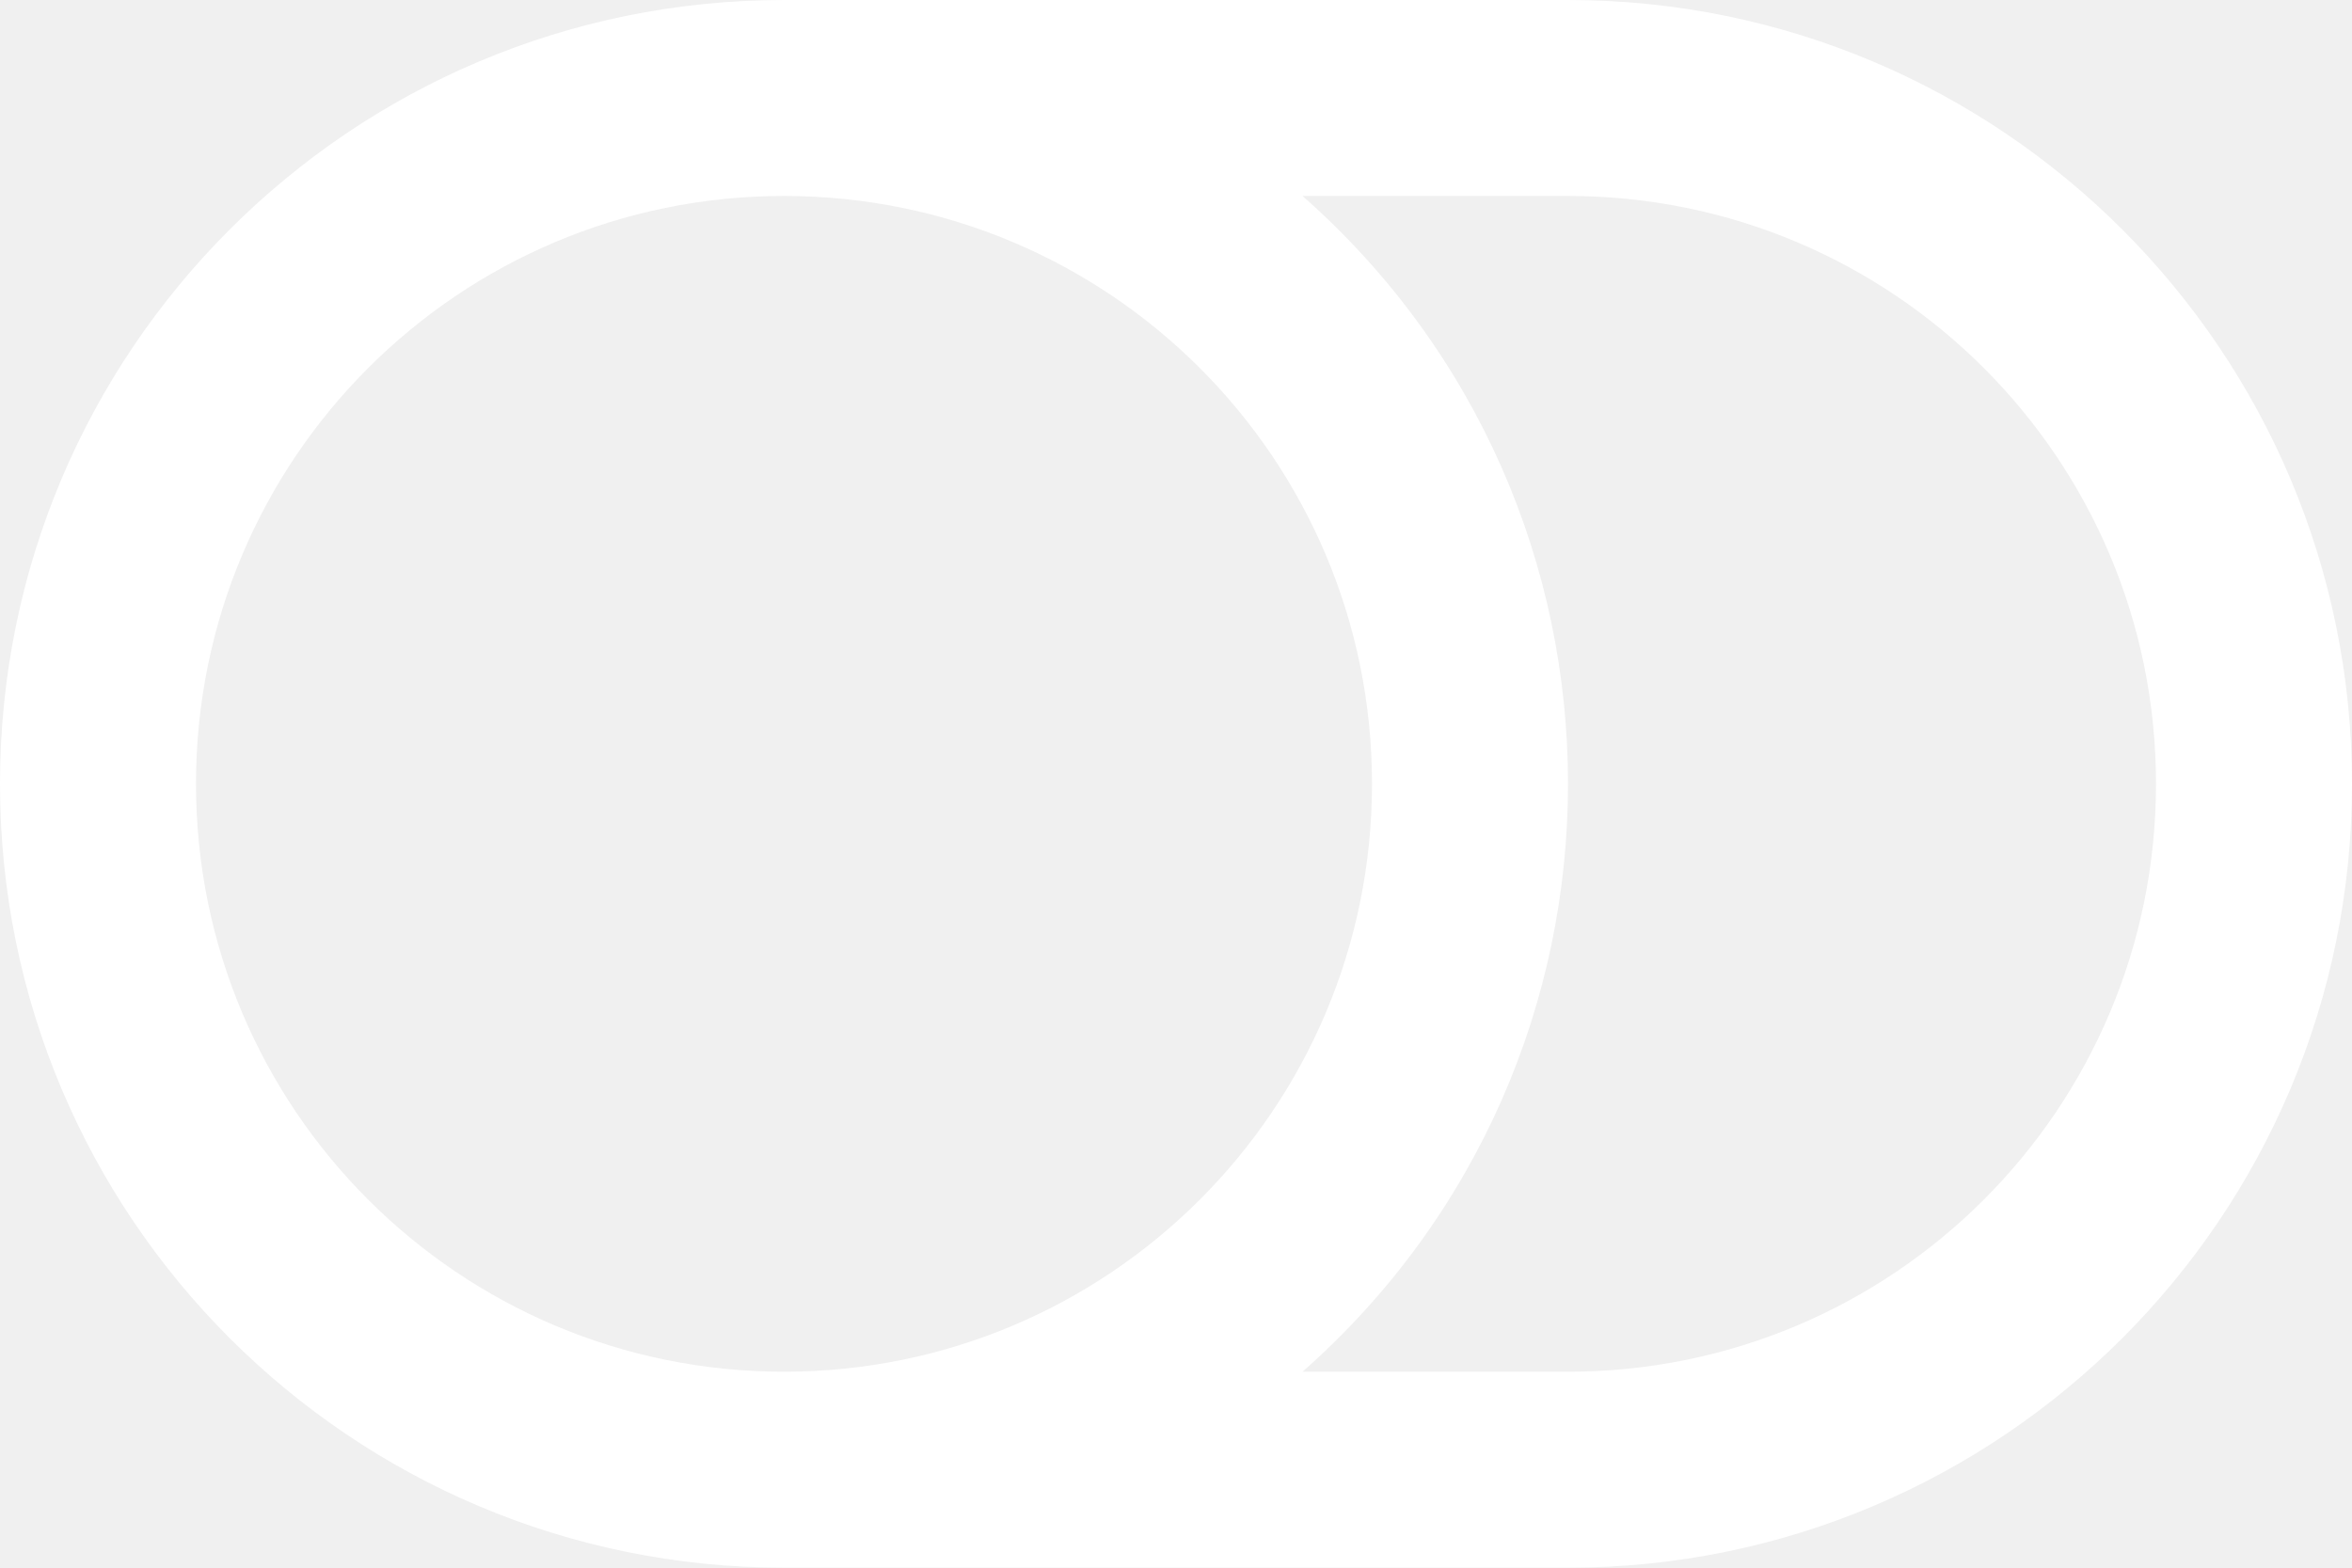
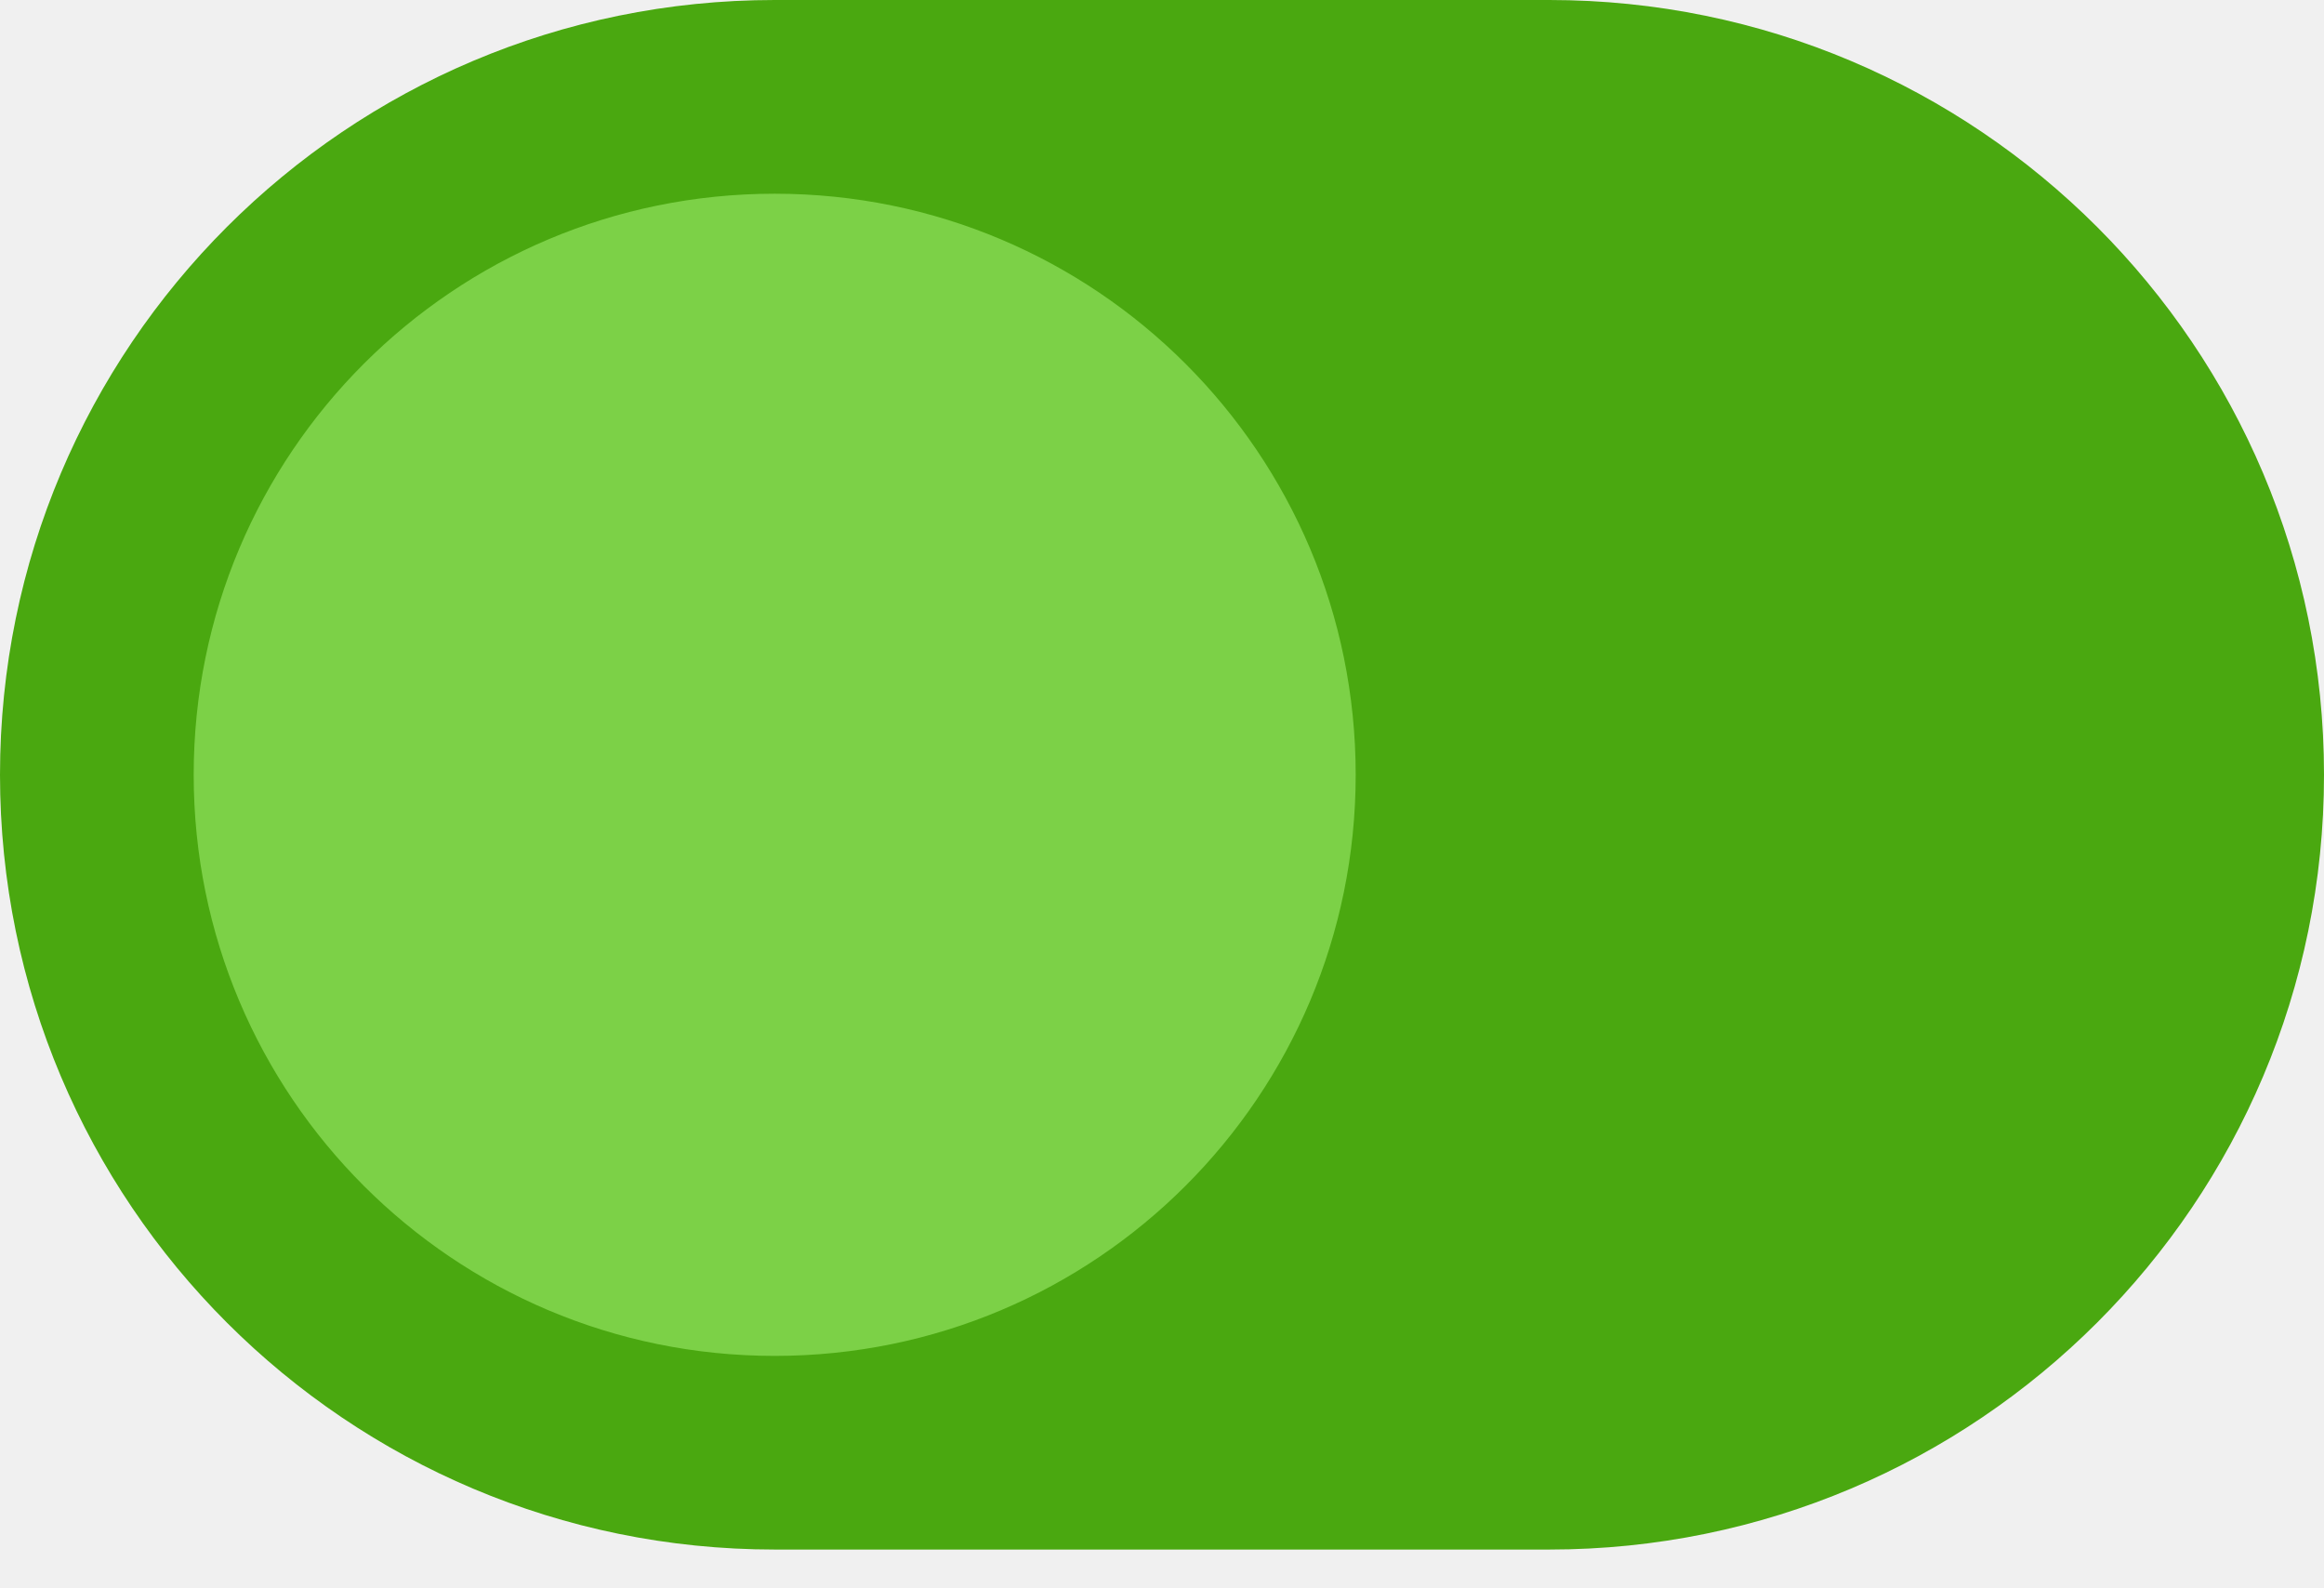
- <svg xmlns="http://www.w3.org/2000/svg" width="39px" height="26px" viewBox="0 0 39 26" version="1.1">
+ <svg xmlns="http://www.w3.org/2000/svg" width="41px" height="28px" viewBox="0 0 41 28" version="1.1">
  <g id="Style-Guide" stroke="none" stroke-width="1" fill="none" fill-rule="evenodd">
-     <g id="CodingBlocks" transform="translate(-690, -1116)" fill="#FFFFFF" fill-rule="nonzero">
-       <g id="toggle-off-regular" transform="translate(690, 1116)">
-         <path d="M26,0 L13,0 C5.82,0 0,5.82 0,13 C0,20.18 5.82,26 13,26 L26,26 C33.18,26 39,20.18 39,13 C39,5.82 33.18,0 26,0 Z M3.25,13 C3.25,7.612 7.611,3.25 13,3.25 C18.388,3.25 22.75,7.611 22.75,13 C22.75,18.388 18.389,22.75 13,22.75 C7.612,22.75 3.25,18.389 3.25,13 Z M26,22.75 L21.598,22.75 C27.468,17.569 27.467,8.429 21.598,3.25 L26,3.25 C31.388,3.25 35.75,7.611 35.75,13 C35.75,18.388 31.389,22.75 26,22.75 Z" id="Shape" />
+     <g id="StyleGuide" transform="translate(-3808, -661)">
+       <g id="Group-6" transform="translate(3024, 267)">
+         <g id="Group-26" transform="translate(2, 339)">
+           <g id="Group-19" transform="translate(762, 28)">
+             <g id="ToggleOffIcon" transform="translate(20, 27)">
+               <path d="M25,24.832 C34.326,24.832 37.812,19.299 37.812,13.5 C37.812,7.701 32.488,2.488 25,2.488 C17.512,2.488 25,7.701 25,13.5 C25,19.299 15.674,24.832 25,24.832 Z" id="Oval" fill="#4AA810" />
+               <circle id="Oval" fill="#7CD147" cx="14" cy="14" r="11" />
+               <g id="toggle-off-regular" fill="#4AA810" fill-rule="nonzero">
+                 <path d="M27.333,0 L13.667,0 C6.119,0 0,6.119 0,13.667 C0,21.215 6.119,27.333 13.667,27.333 L27.333,27.333 C34.881,27.333 41,21.215 41,13.667 C41,6.119 34.881,0 27.333,0 Z M3.417,13.667 C3.417,8.002 8.001,3.417 13.667,3.417 C19.331,3.417 23.917,8.001 23.917,13.667 C23.917,19.331 19.332,23.917 13.667,23.917 C8.002,23.917 3.417,19.332 3.417,13.667 Z M27.333,23.917 L22.705,23.917 C28.877,18.47 28.875,8.862 22.705,3.417 L27.333,3.417 C32.998,3.417 37.583,8.001 37.583,13.667 C37.583,19.331 32.999,23.917 27.333,23.917 Z" id="Shape" />
+               </g>
+             </g>
+           </g>
+         </g>
      </g>
    </g>
  </g>
</svg>
